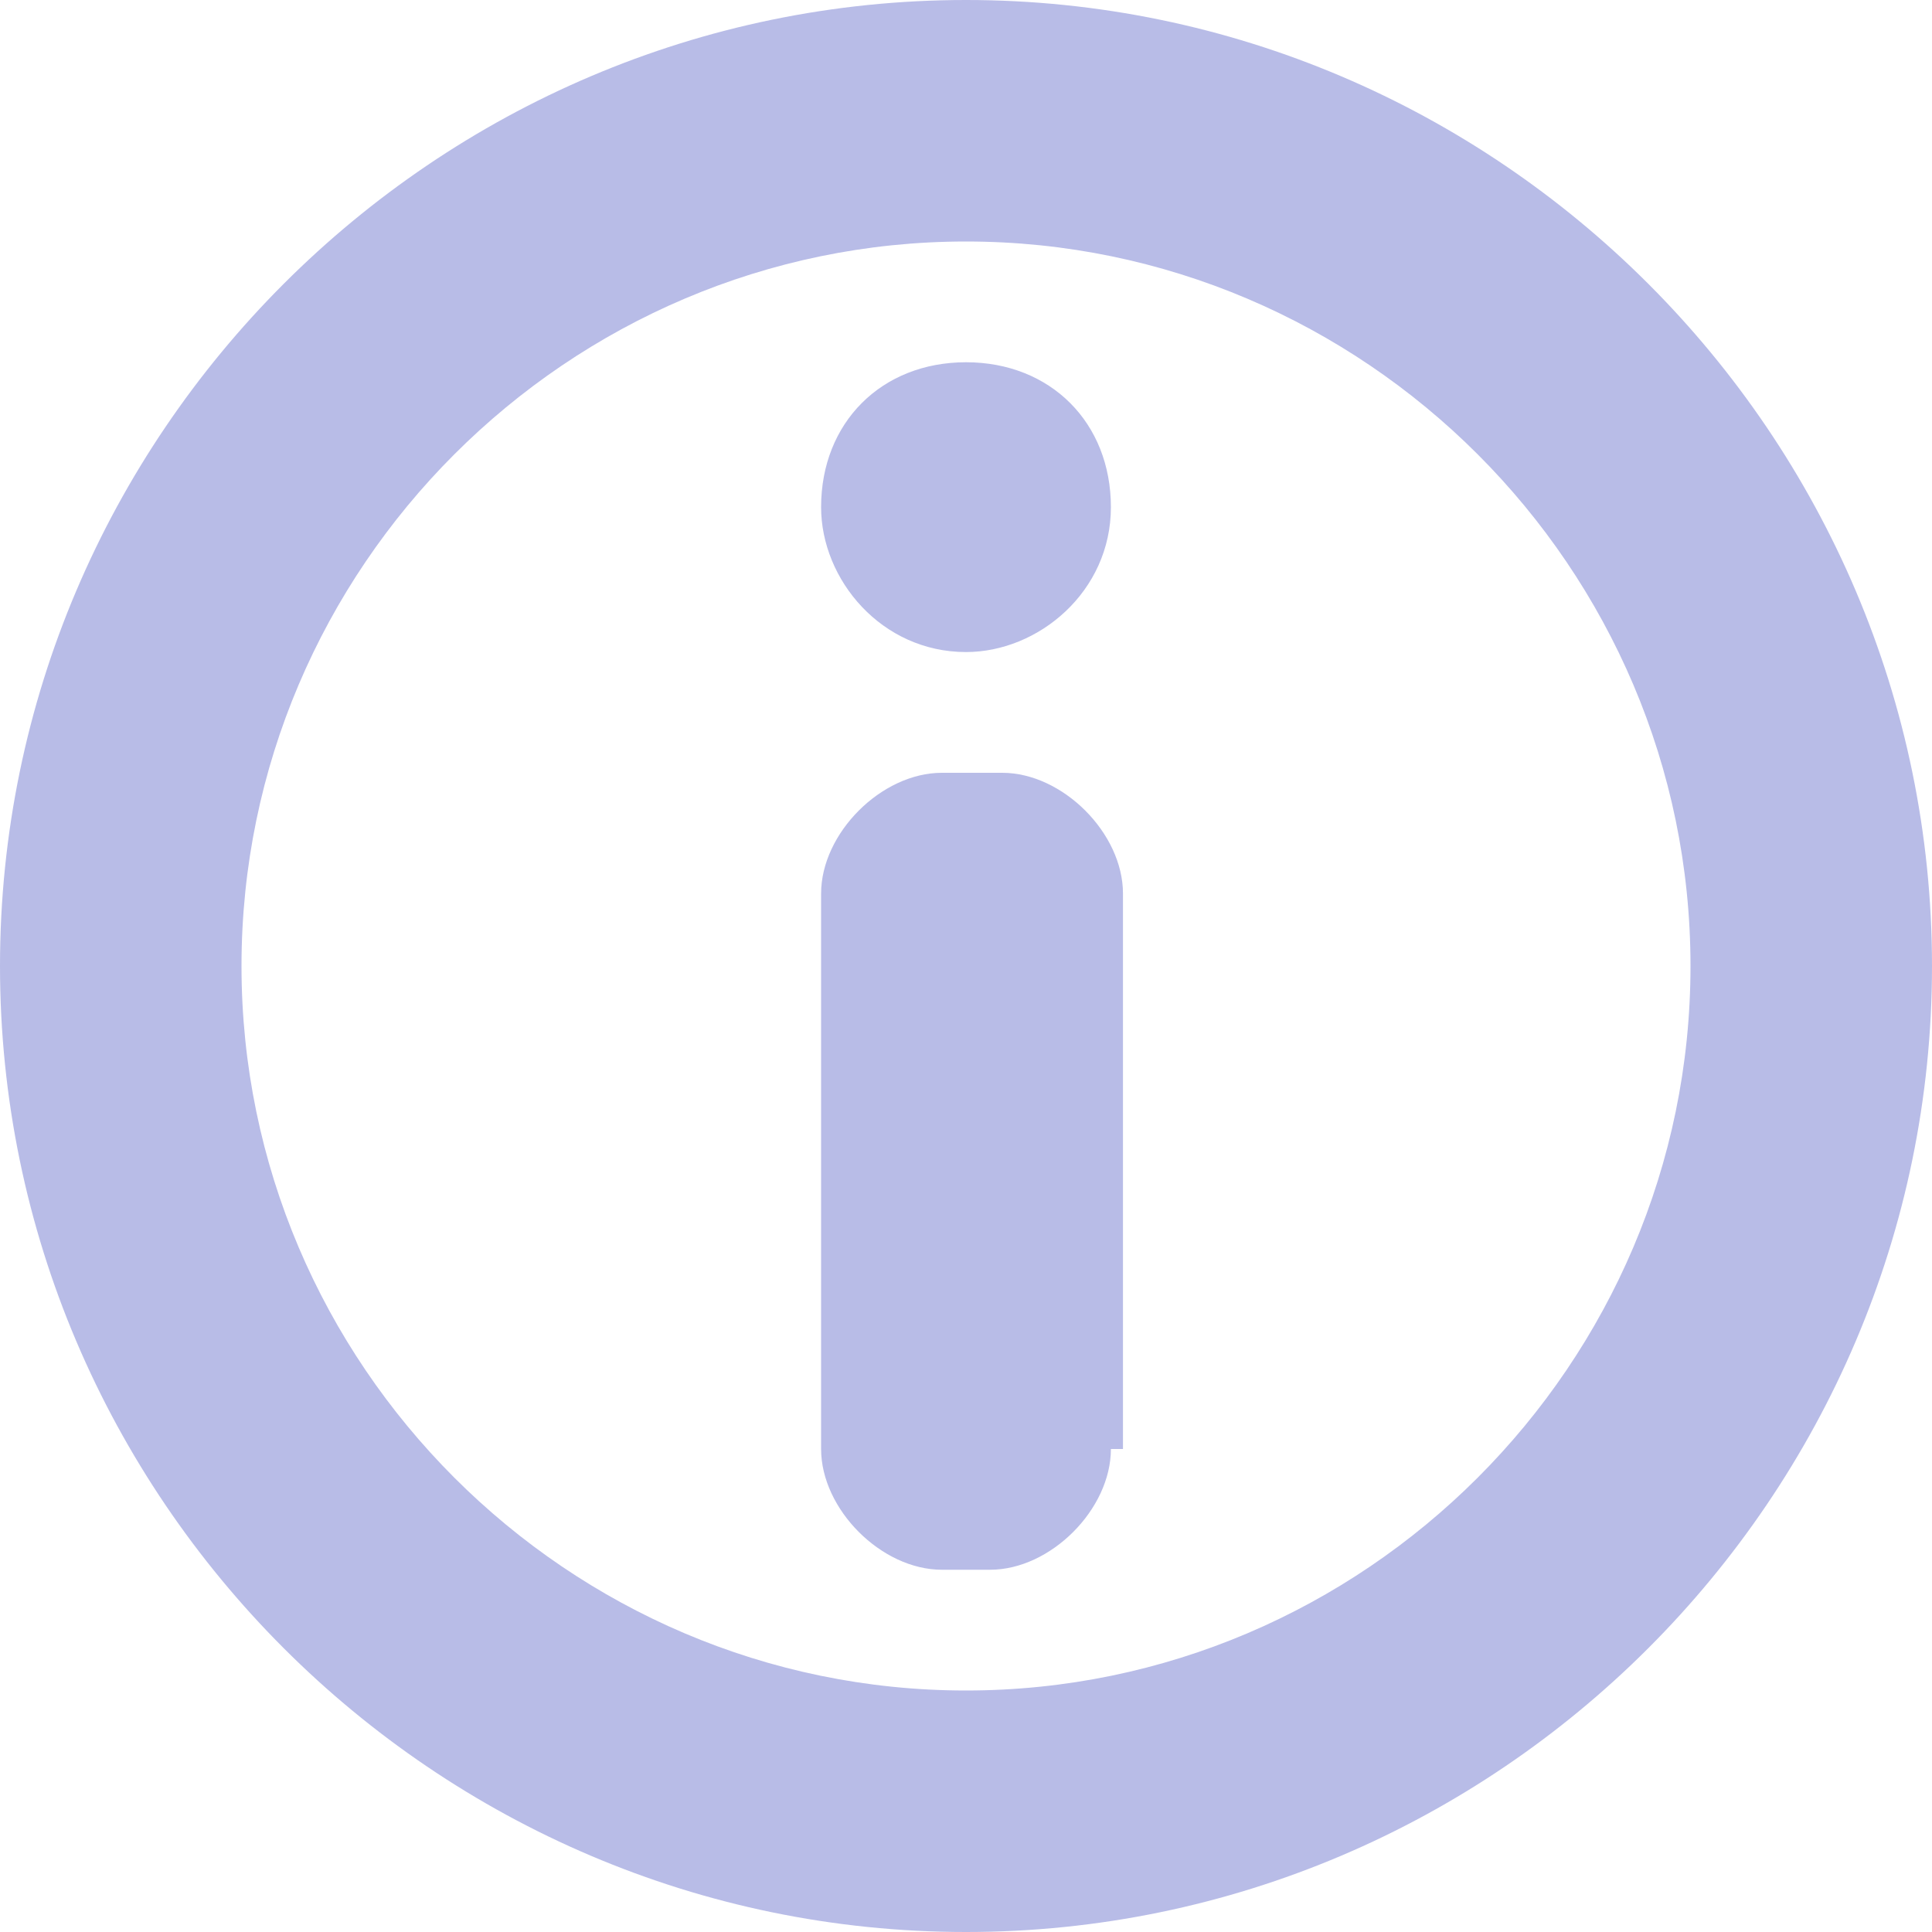
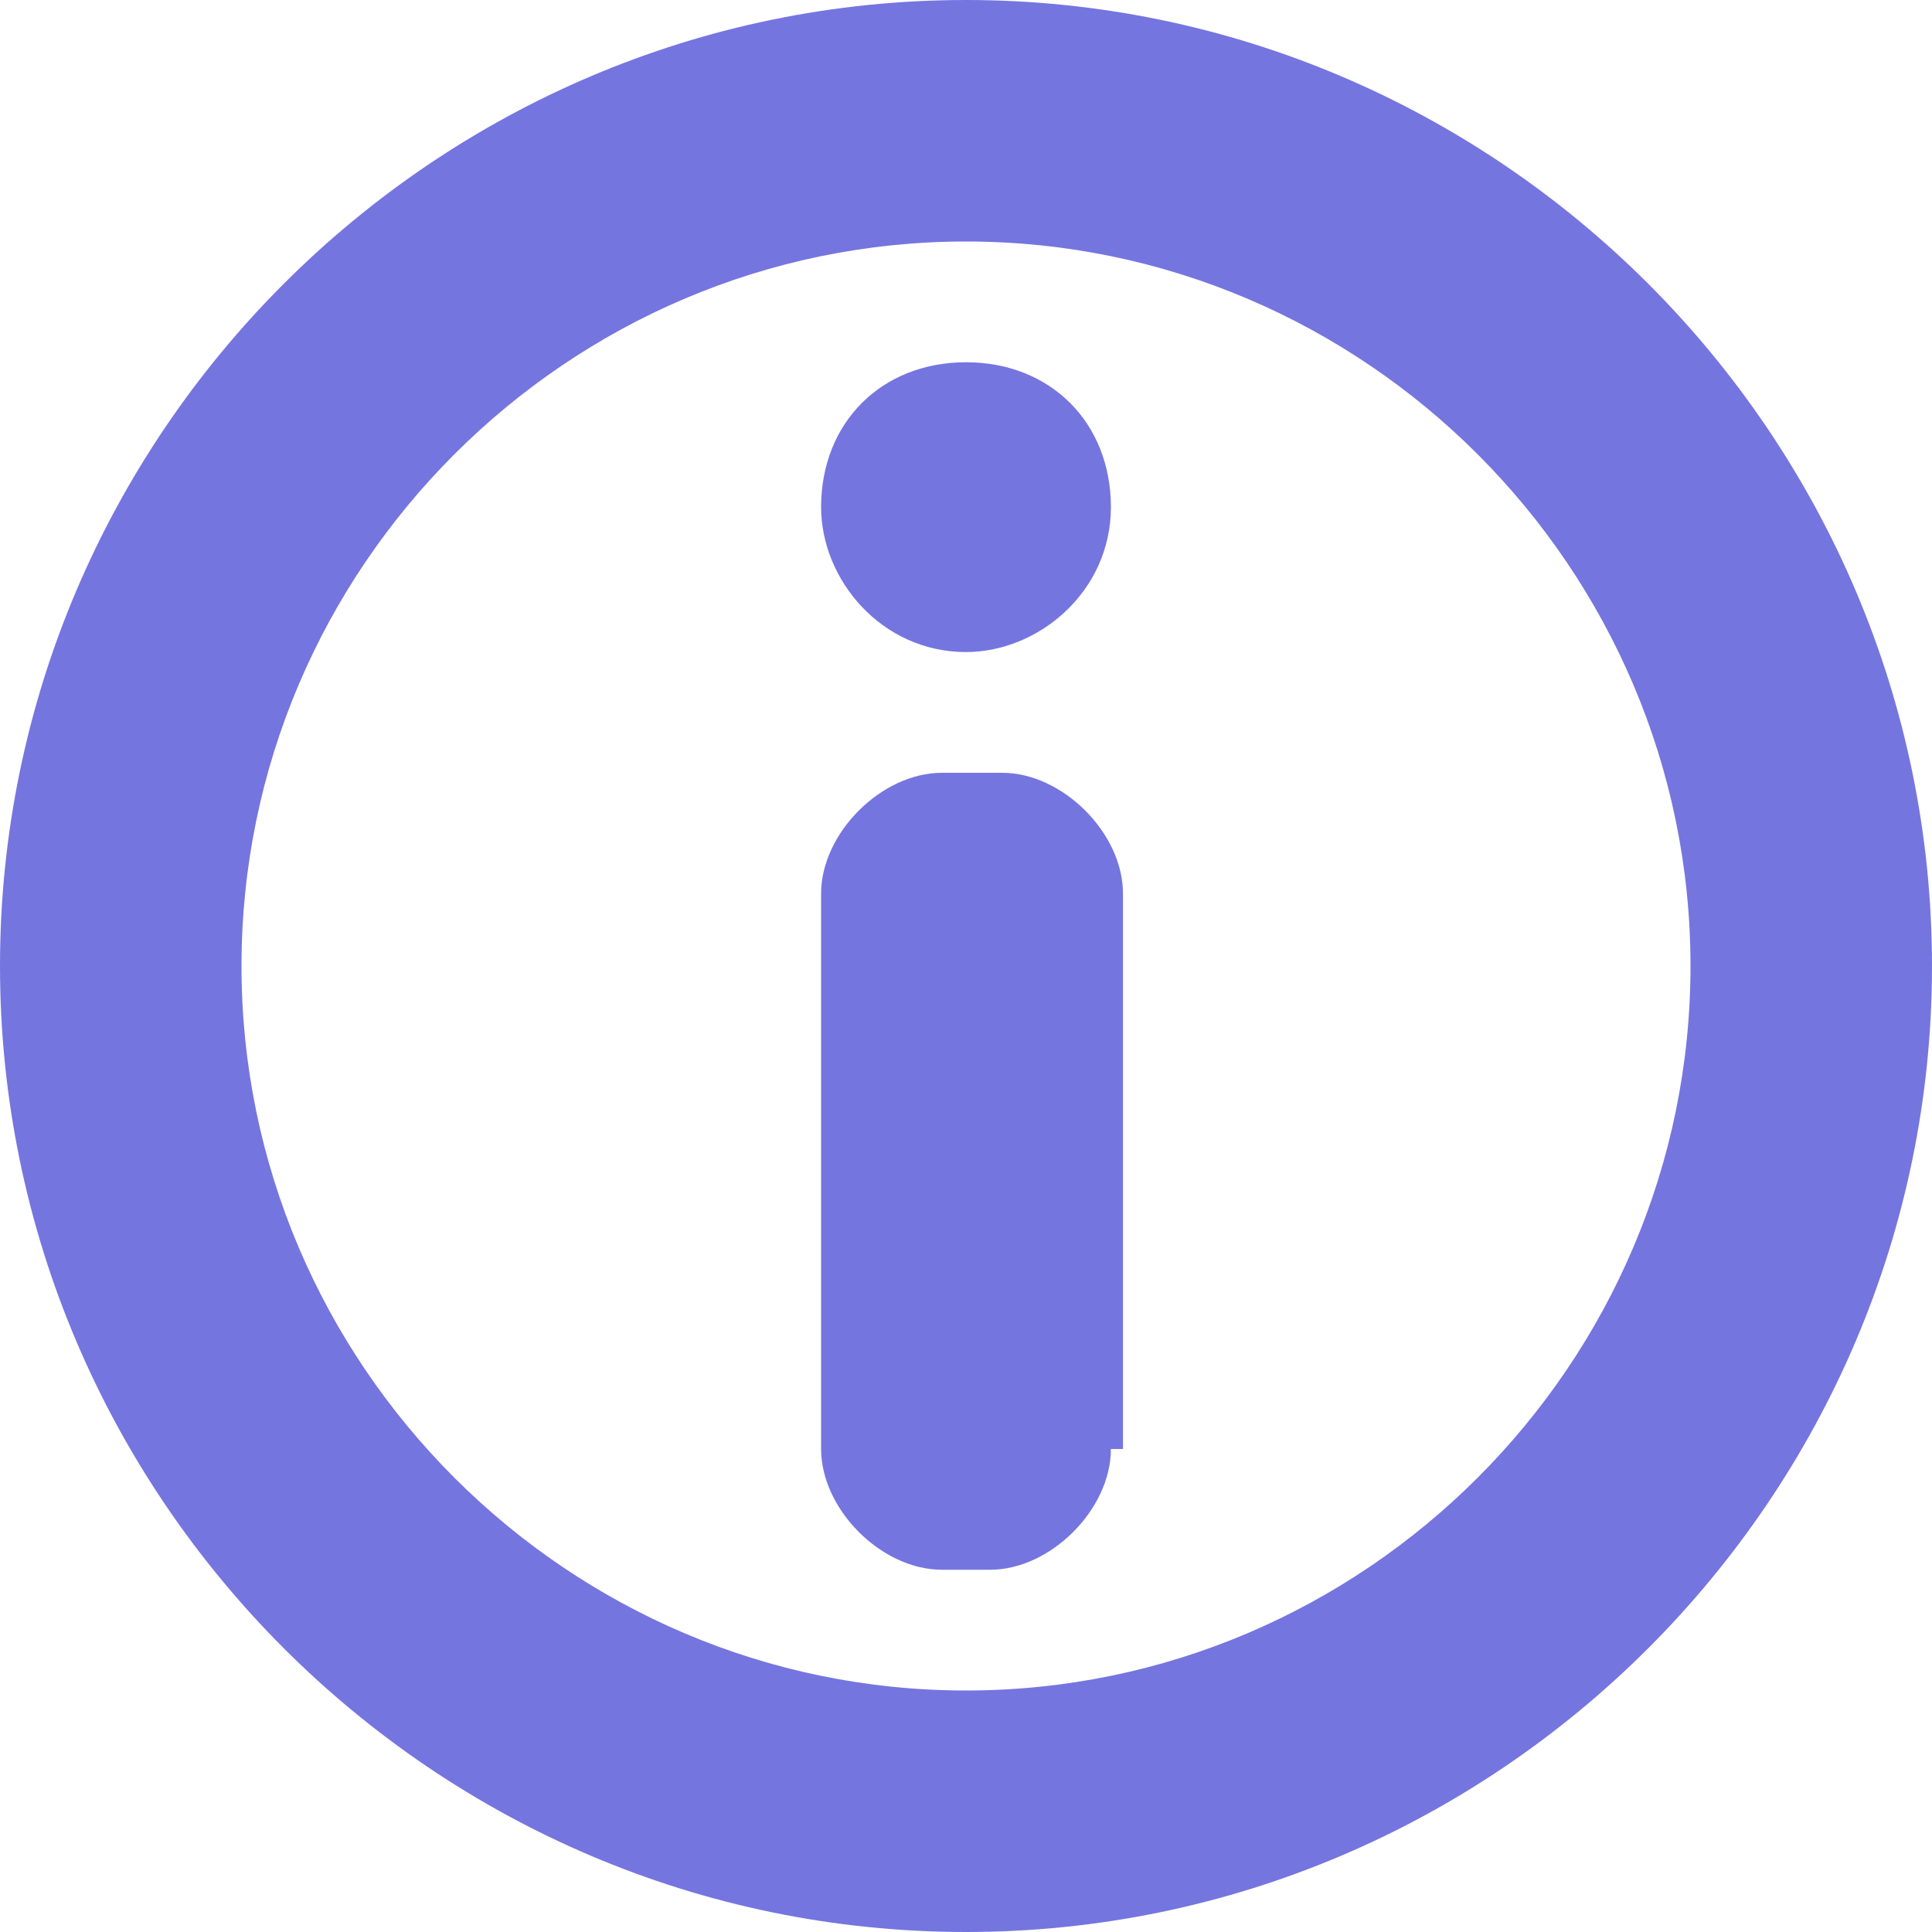
<svg xmlns="http://www.w3.org/2000/svg" width="16" height="16" viewBox="0 0 16 16" preserveAspectRatio="xMinYMid meet" overflow="visible">
-   <path d="M8 0C3.6 0 0 3.6 0 8s3.6 8 8 8 8-3.6 8-8-3.6-8-8-8zm0 14c-3.3 0-6-2.7-6-6s2.7-6 6-6 6 2.7 6 6-2.7 6-6 6zm1.2-2c0 .5-.5 1-1 1h-.4c-.5 0-1-.5-1-1V7.4c0-.5.5-1 1-1h.5c.5 0 1 .5 1 1V12zm0-7.8c0 .7-.6 1.2-1.2 1.2-.7 0-1.2-.6-1.2-1.2C6.8 3.5 7.3 3 8 3s1.2.5 1.2 1.2z" fill="#b8bce7" />
+   <path d="M8 0C3.6 0 0 3.6 0 8s3.6 8 8 8 8-3.6 8-8-3.6-8-8-8zm0 14c-3.3 0-6-2.7-6-6s2.7-6 6-6 6 2.7 6 6-2.7 6-6 6zm1.2-2c0 .5-.5 1-1 1h-.4c-.5 0-1-.5-1-1V7.4c0-.5.5-1 1-1h.5c.5 0 1 .5 1 1V12zm0-7.8c0 .7-.6 1.2-1.2 1.2-.7 0-1.2-.6-1.2-1.2C6.8 3.5 7.3 3 8 3s1.2.5 1.2 1.2z" fill="#7575E0" />
</svg>
